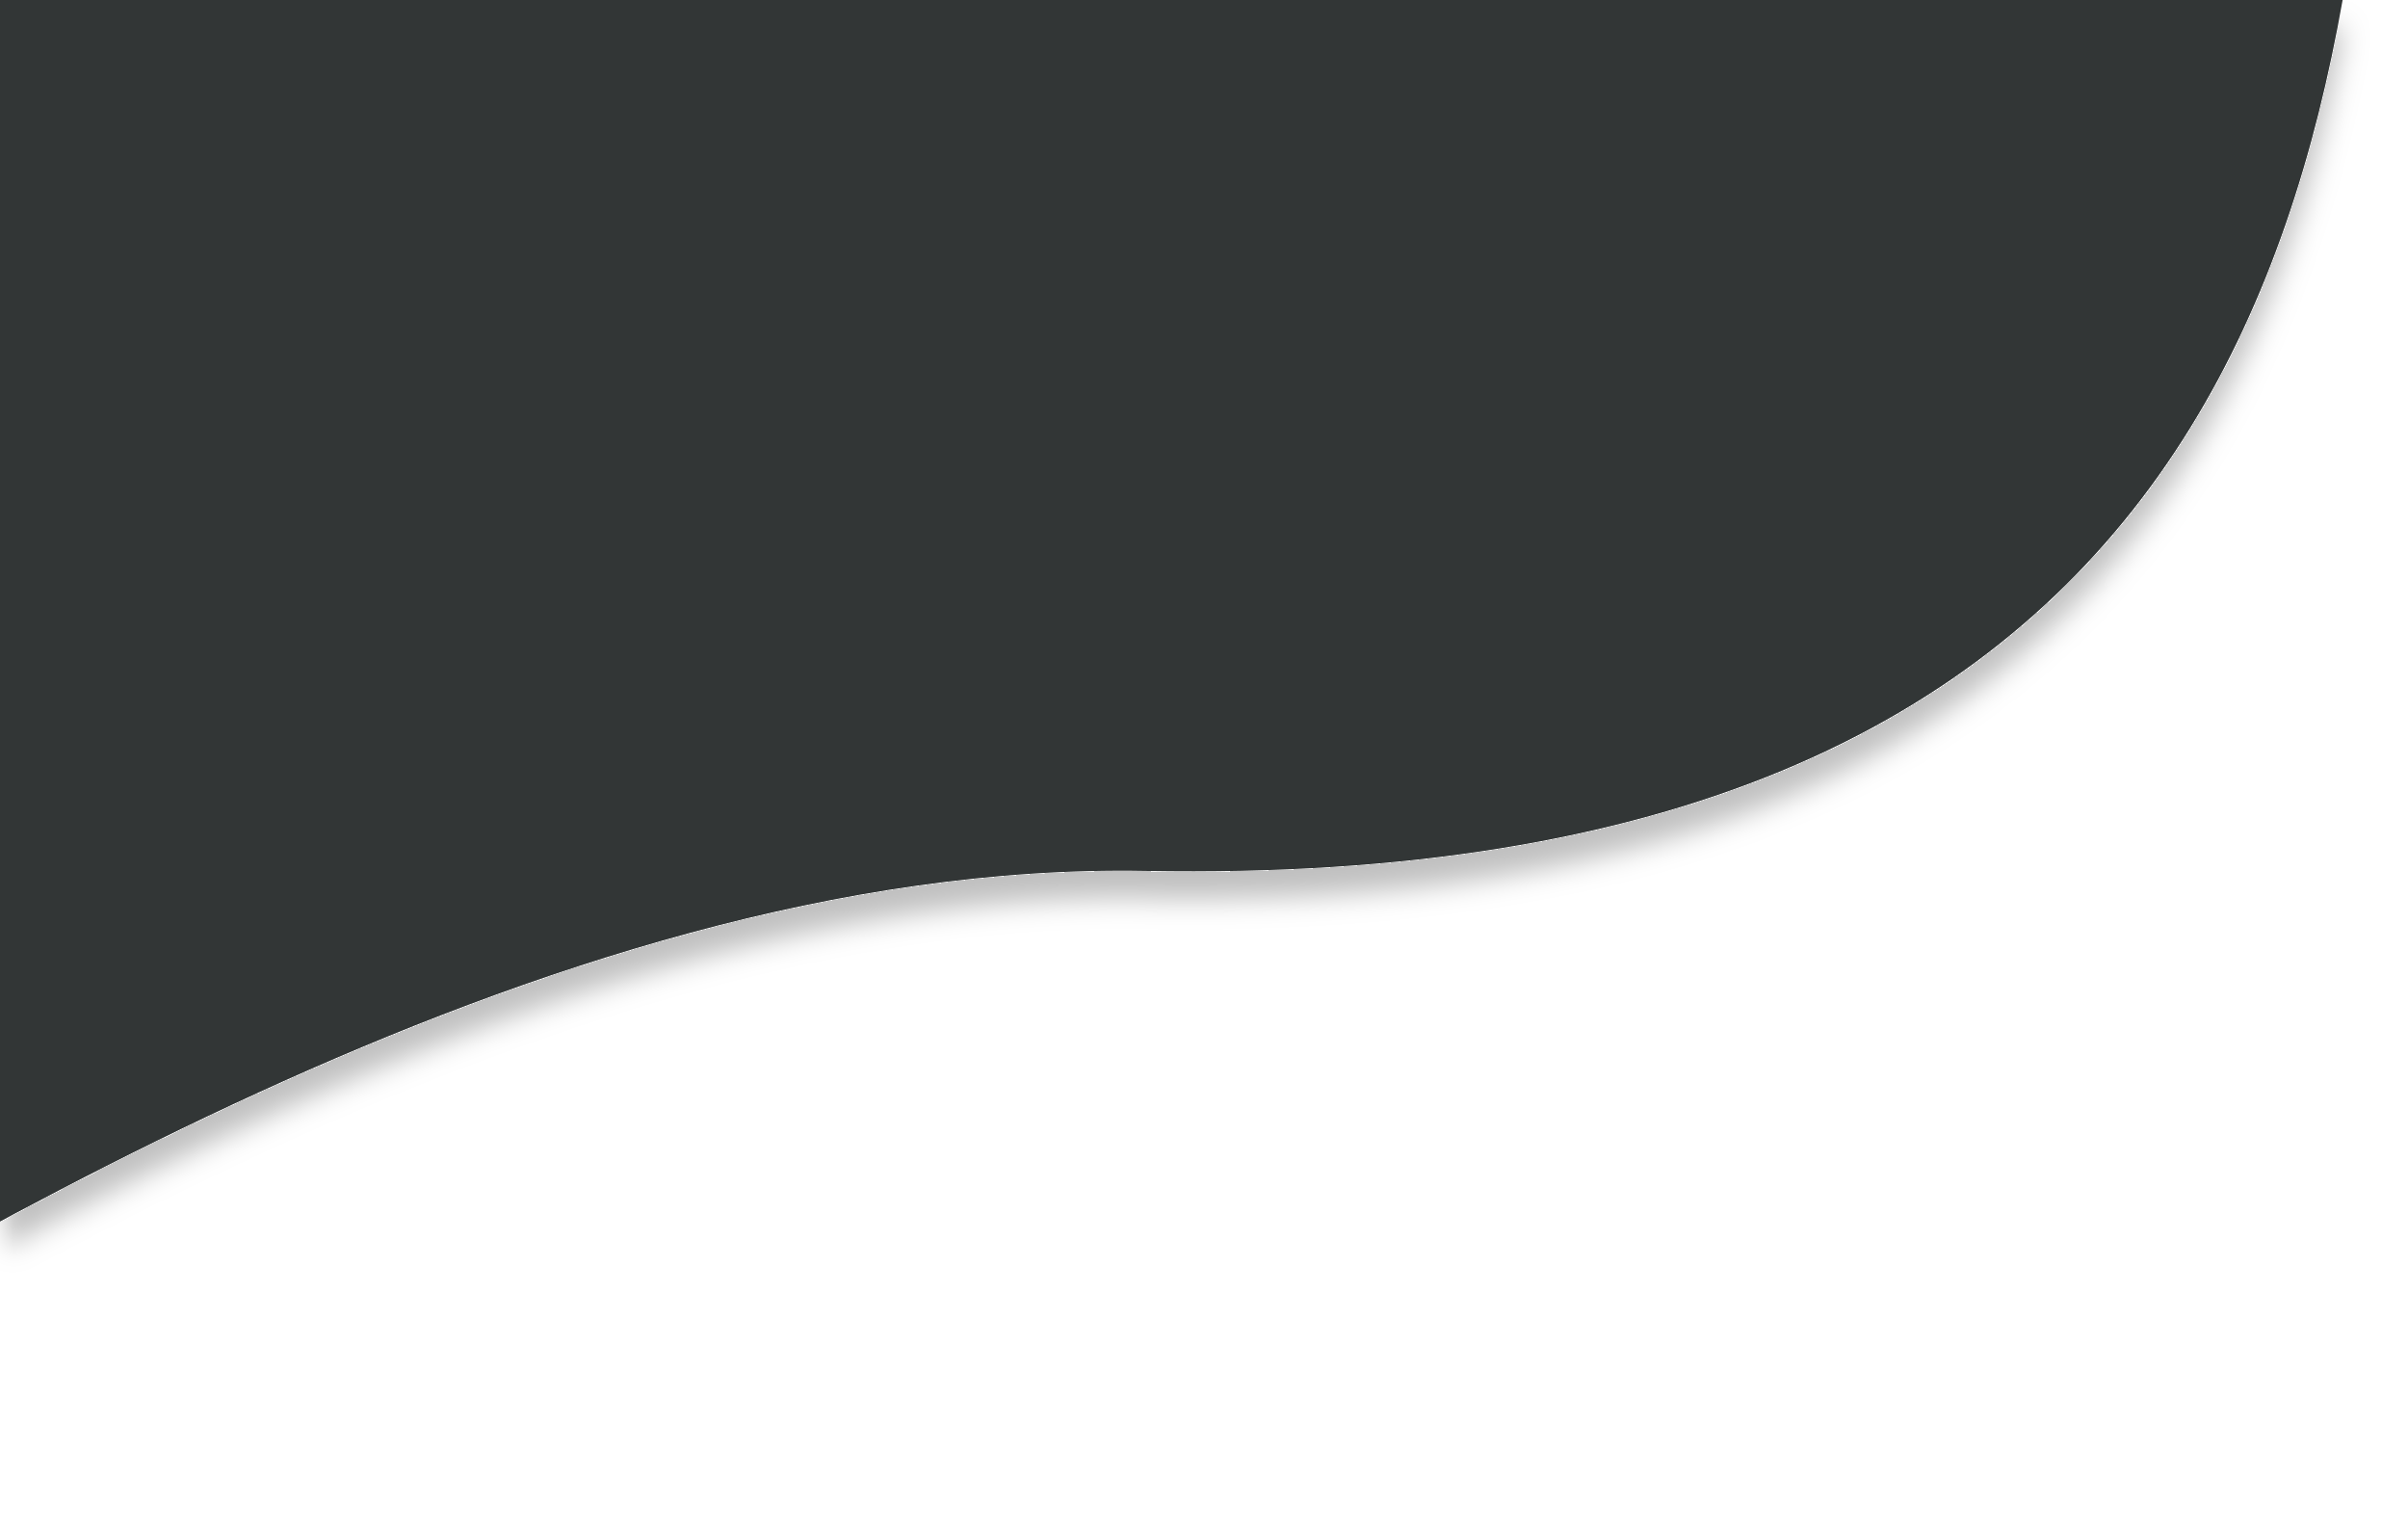
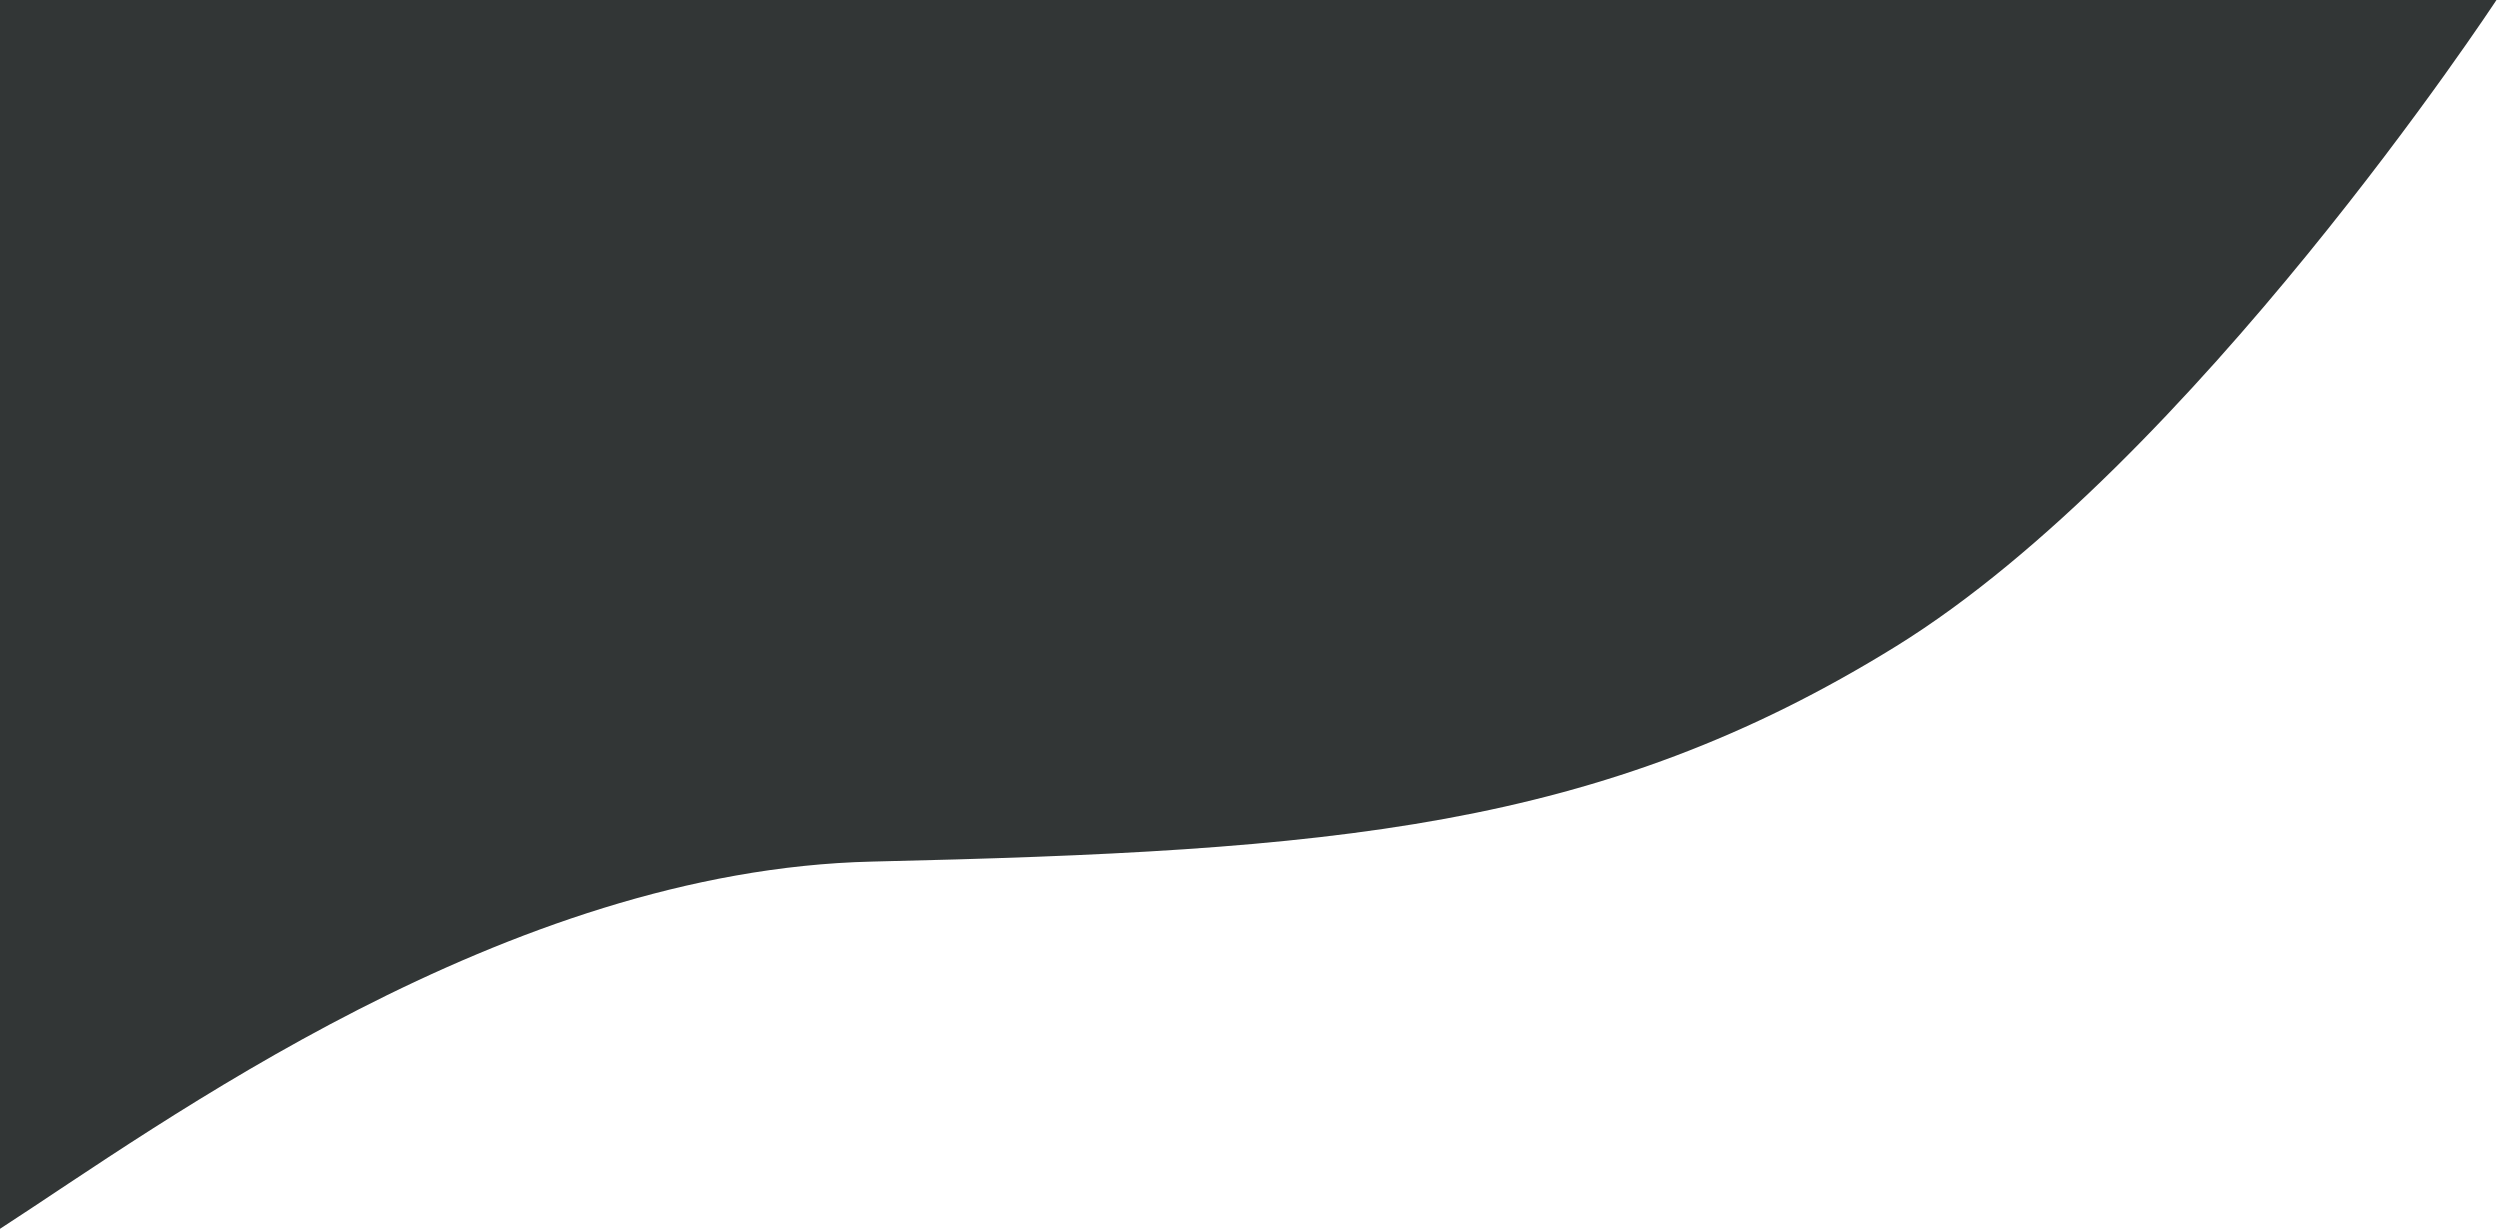
- <svg xmlns="http://www.w3.org/2000/svg" width="354" height="225" viewBox="0 0 354 225" fill="none">
-   <g filter="url(#filter0_d_42_36)">
-     <path d="M343.62 -61.679C341.904 32.351 320.503 124.775 168.5 122C76.5 120.32 -17.801 183.785 -61.5 207L-61.5 -61.678L343.62 -61.679Z" fill="#323636" />
-     <path d="M343.62 -61.679C341.904 32.351 320.503 124.775 168.5 122C76.5 120.32 -17.801 183.785 -61.5 207L-61.5 -61.678L343.62 -61.679Z" stroke="#323636" stroke-width="12" stroke-linecap="round" />
-   </g>
-   <defs>
-     <filter id="filter0_d_42_36" x="-71.5" y="-67.679" width="425.231" height="292.66" filterUnits="userSpaceOnUse" color-interpolation-filters="sRGB">
-       <feFlood flood-opacity="0" result="BackgroundImageFix" />
-       <feColorMatrix in="SourceAlpha" type="matrix" values="0 0 0 0 0 0 0 0 0 0 0 0 0 0 0 0 0 0 127 0" result="hardAlpha" />
-       <feOffset dy="4" />
-       <feGaussianBlur stdDeviation="2" />
-       <feComposite in2="hardAlpha" operator="out" />
-       <feColorMatrix type="matrix" values="0 0 0 0 0 0 0 0 0 0 0 0 0 0 0 0 0 0 0.25 0" />
-       <feBlend mode="normal" in2="BackgroundImageFix" result="effect1_dropShadow_42_36" />
-       <feBlend mode="normal" in="SourceGraphic" in2="effect1_dropShadow_42_36" result="shape" />
-     </filter>
-   </defs>
+ <svg xmlns="http://www.w3.org/2000/svg" width="354" height="174" viewBox="0 0 354 174" fill="none">
+   <path d="M123.5 122C71.5 123.2 22.667 159.333 0 174V0H353.5C353.5 0 310.5 65.5 268.5 91.5C226.5 117.5 188.5 120.5 123.5 122Z" fill="#323636" />
</svg>
